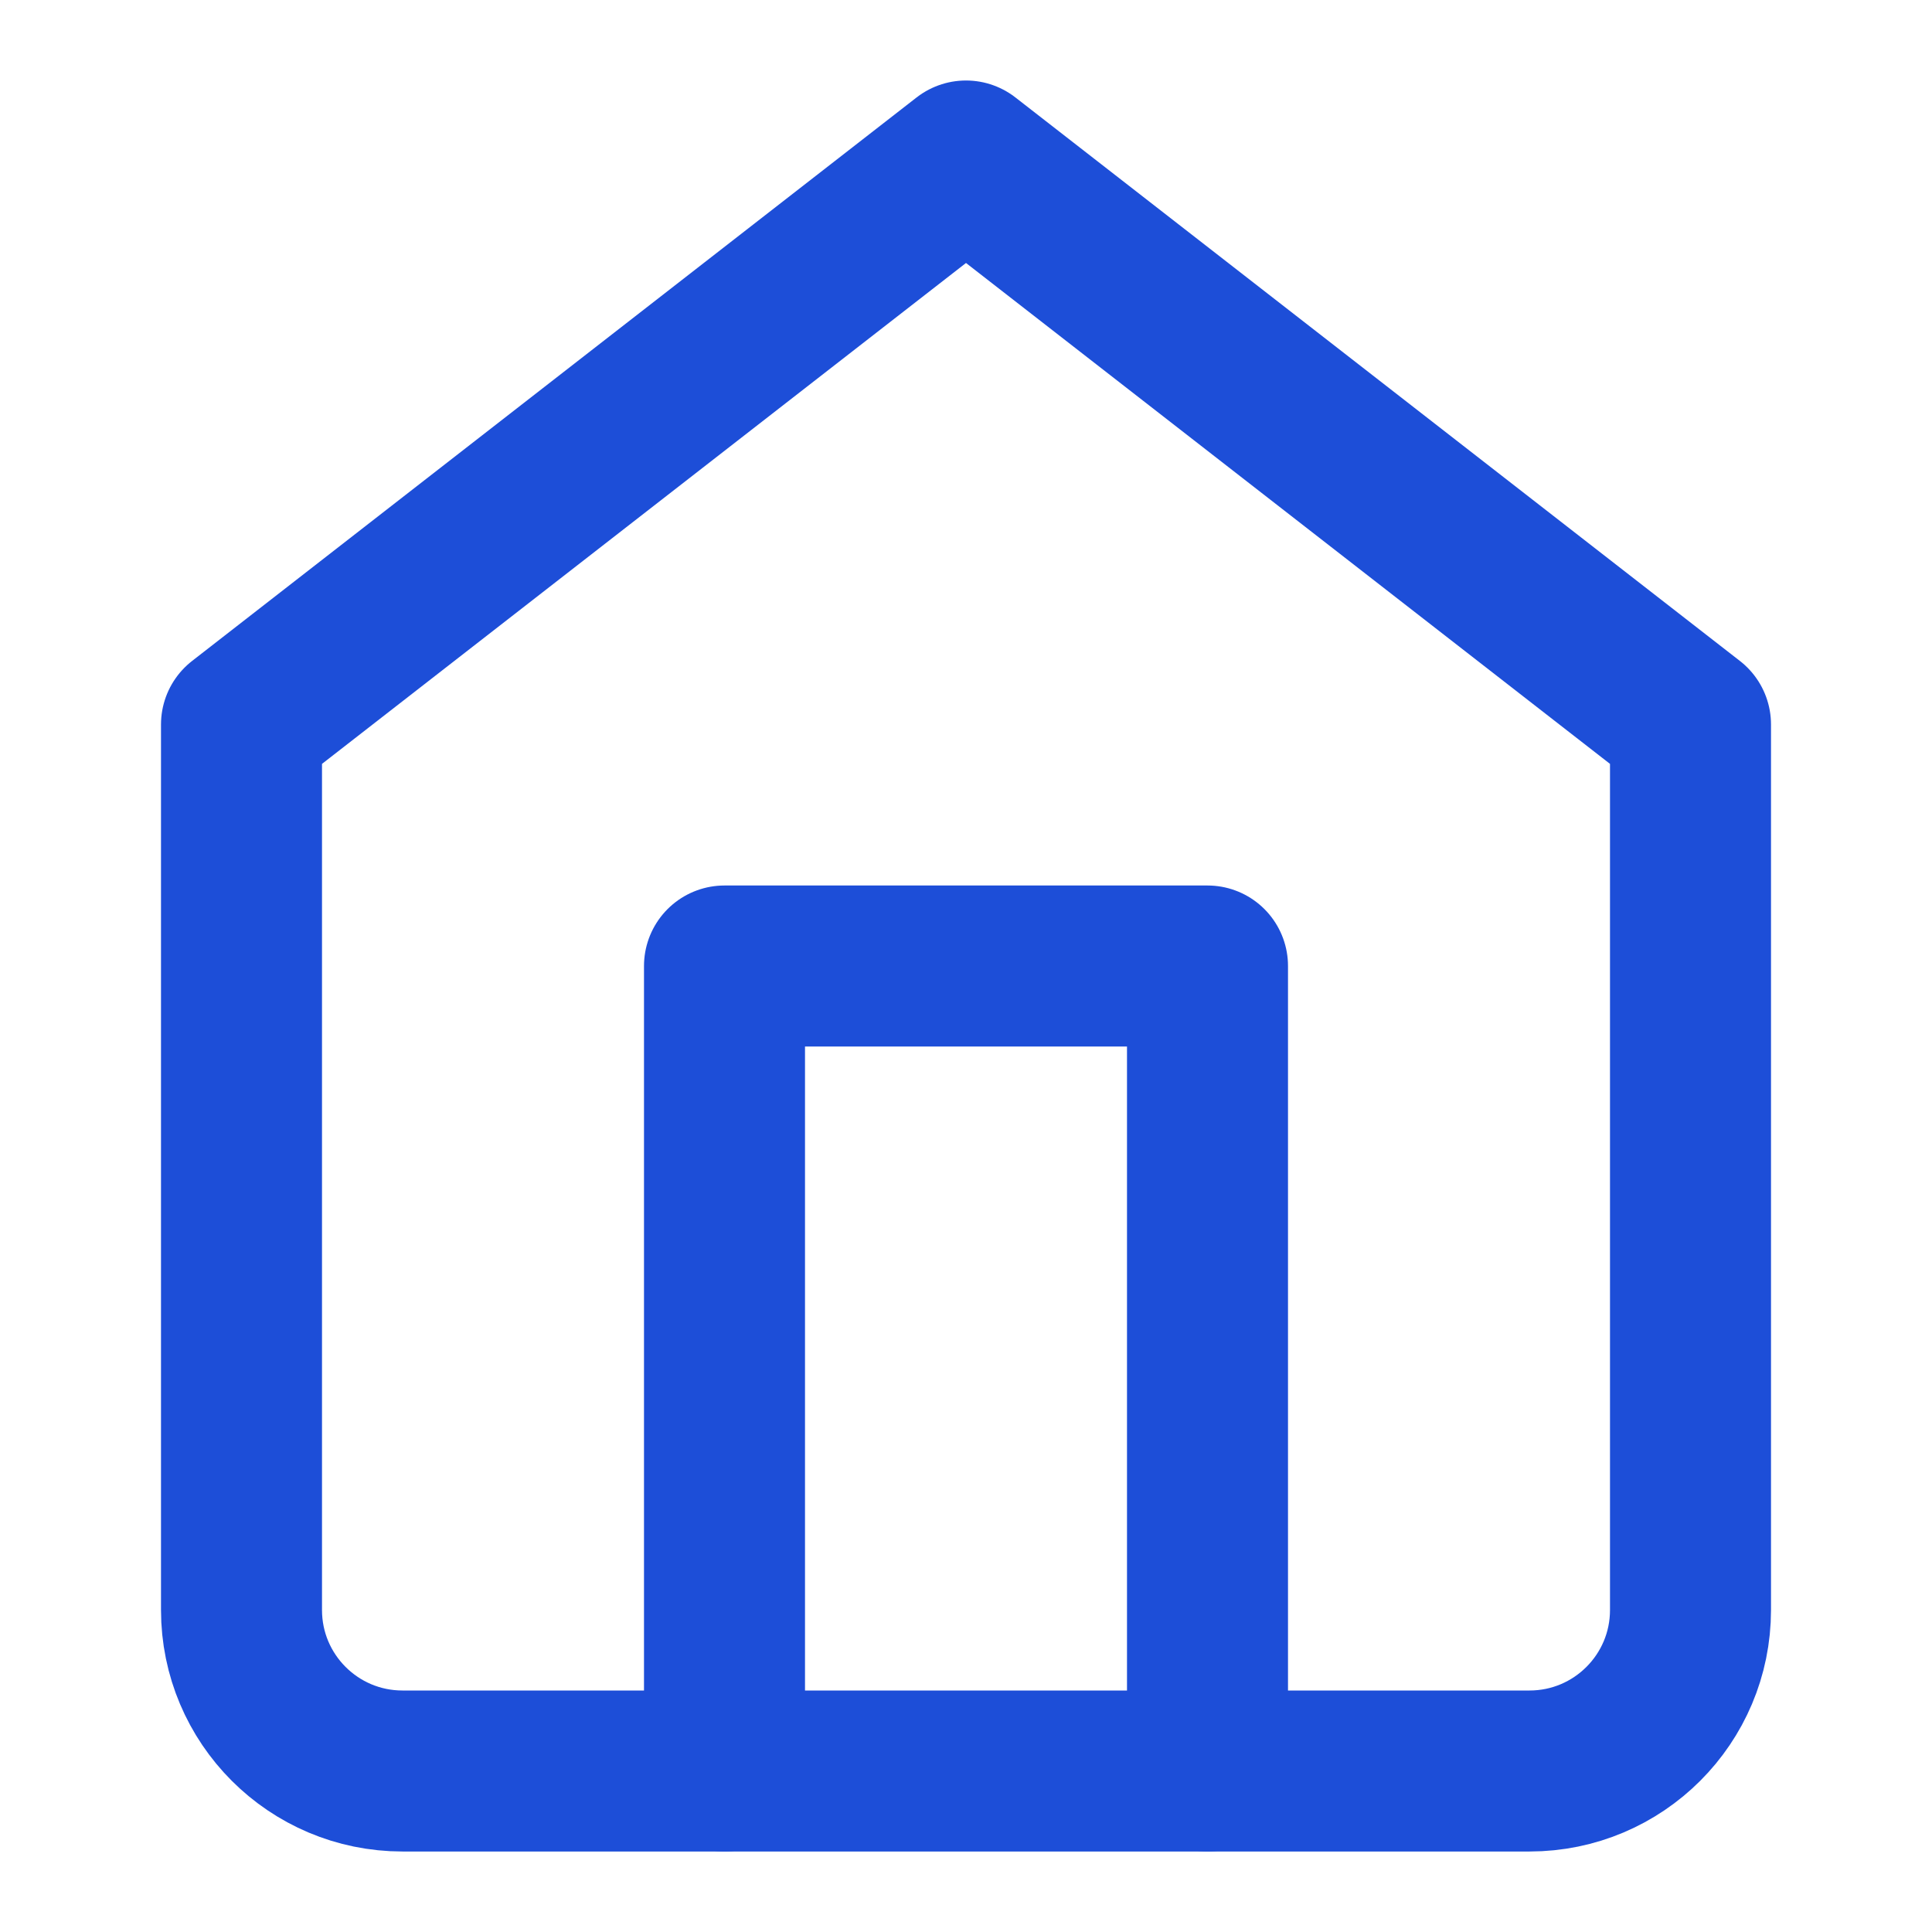
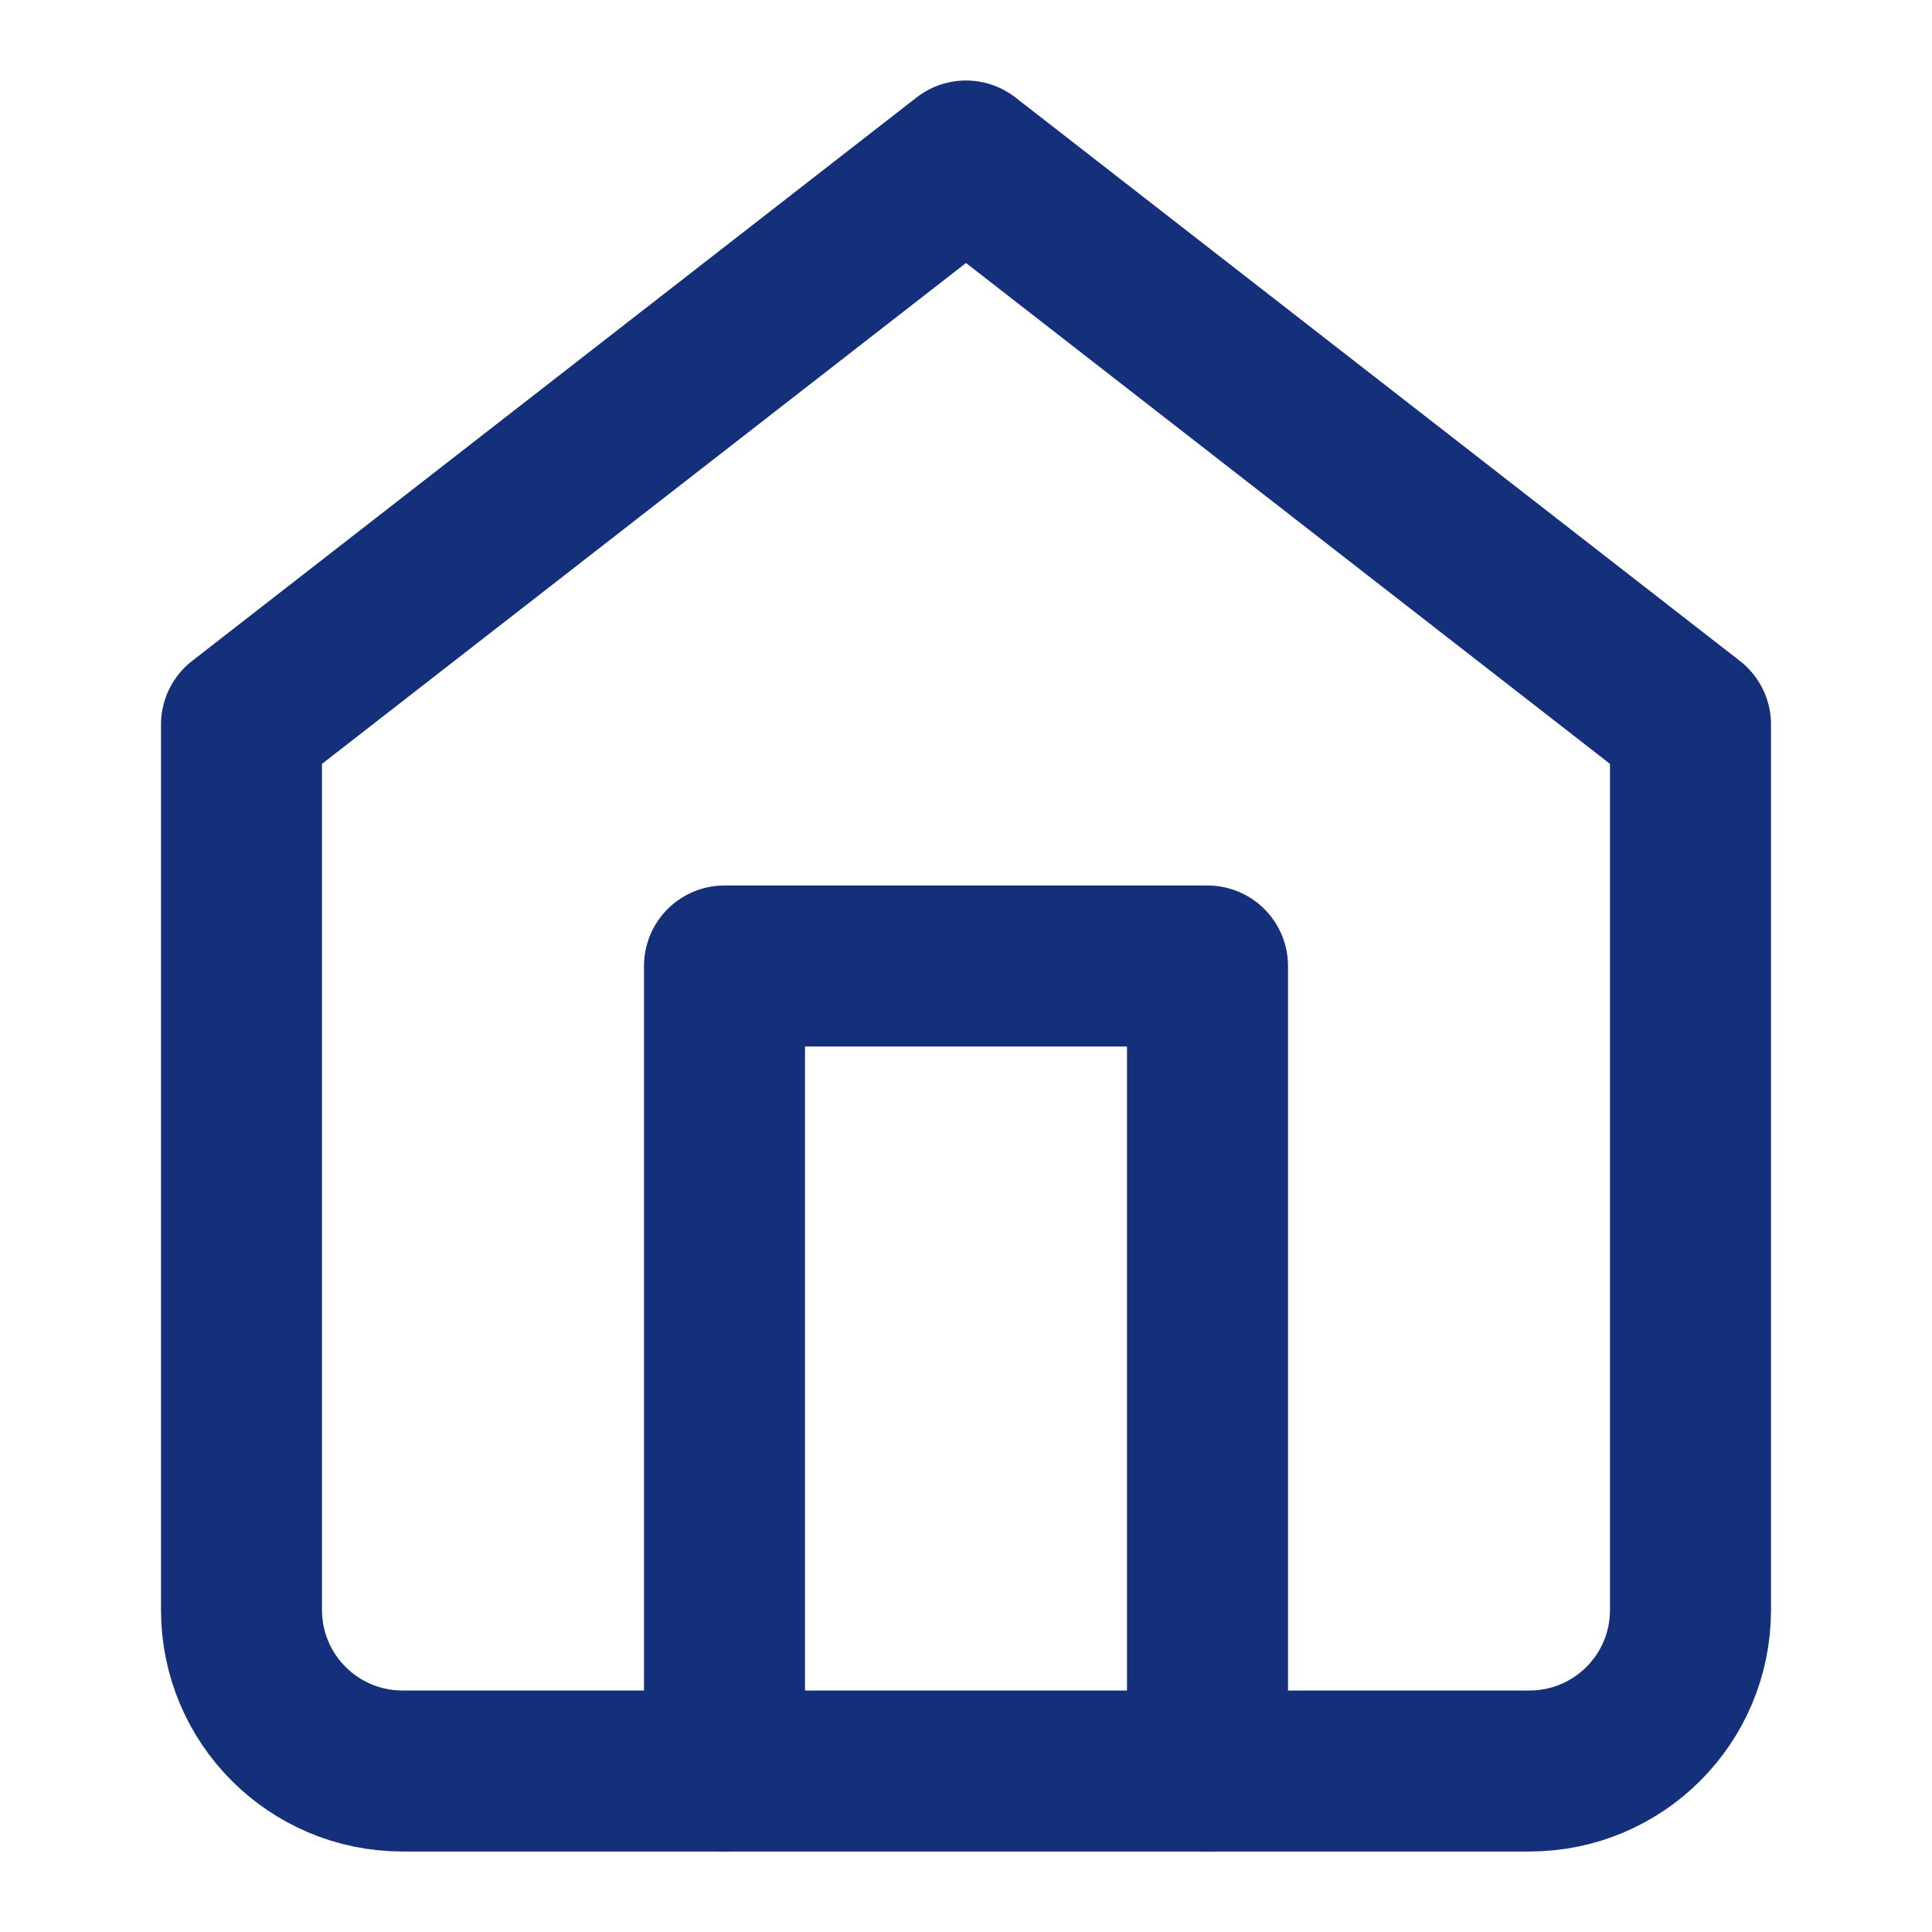
- <svg xmlns="http://www.w3.org/2000/svg" width="24" height="24" viewBox="0 0 24 24" fill="none" stroke="#1D4ED8" stroke-width="2" stroke-linecap="round" stroke-linejoin="round">
+ <svg xmlns="http://www.w3.org/2000/svg" width="24" height="24" viewBox="0 0 24 24" fill="none" stroke="#15307A" stroke-width="2" stroke-linecap="round" stroke-linejoin="round">
  <path d="M3 9l9-7 9 7v11a2 2 0 0 1-2 2H5a2 2 0 0 1-2-2z" />
  <polyline points="9 22 9 12 15 12 15 22" />
</svg>
